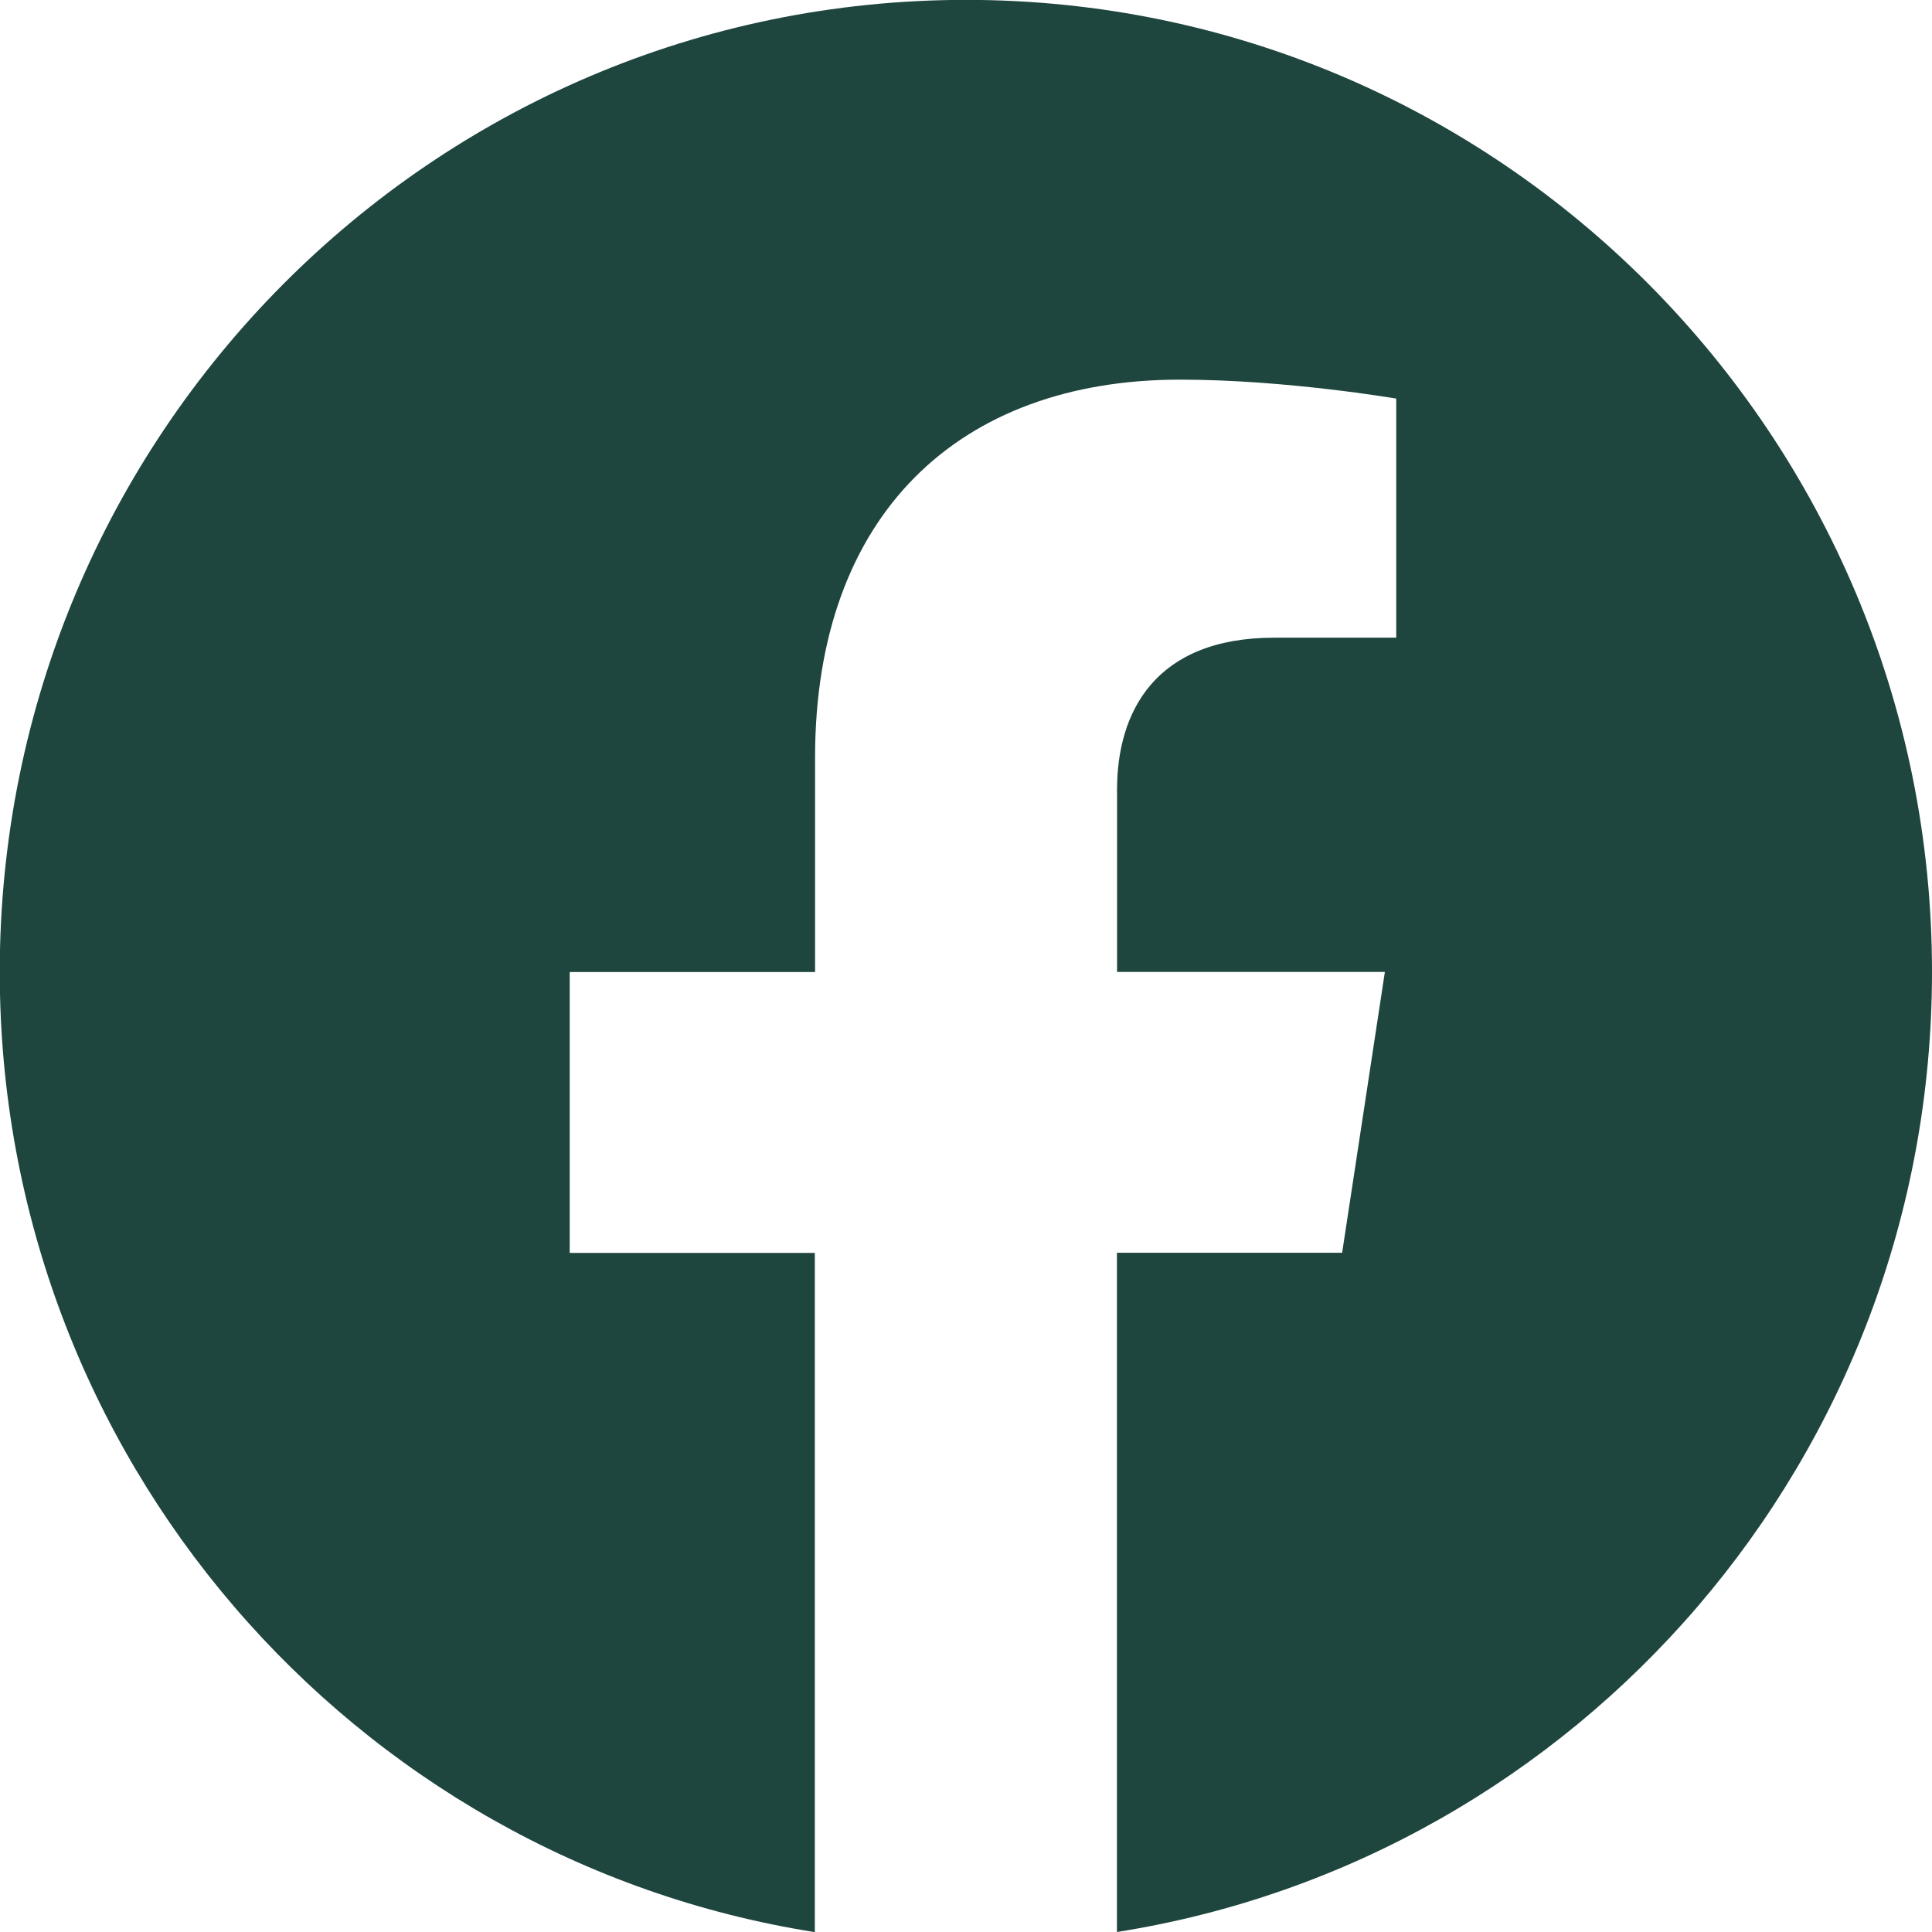
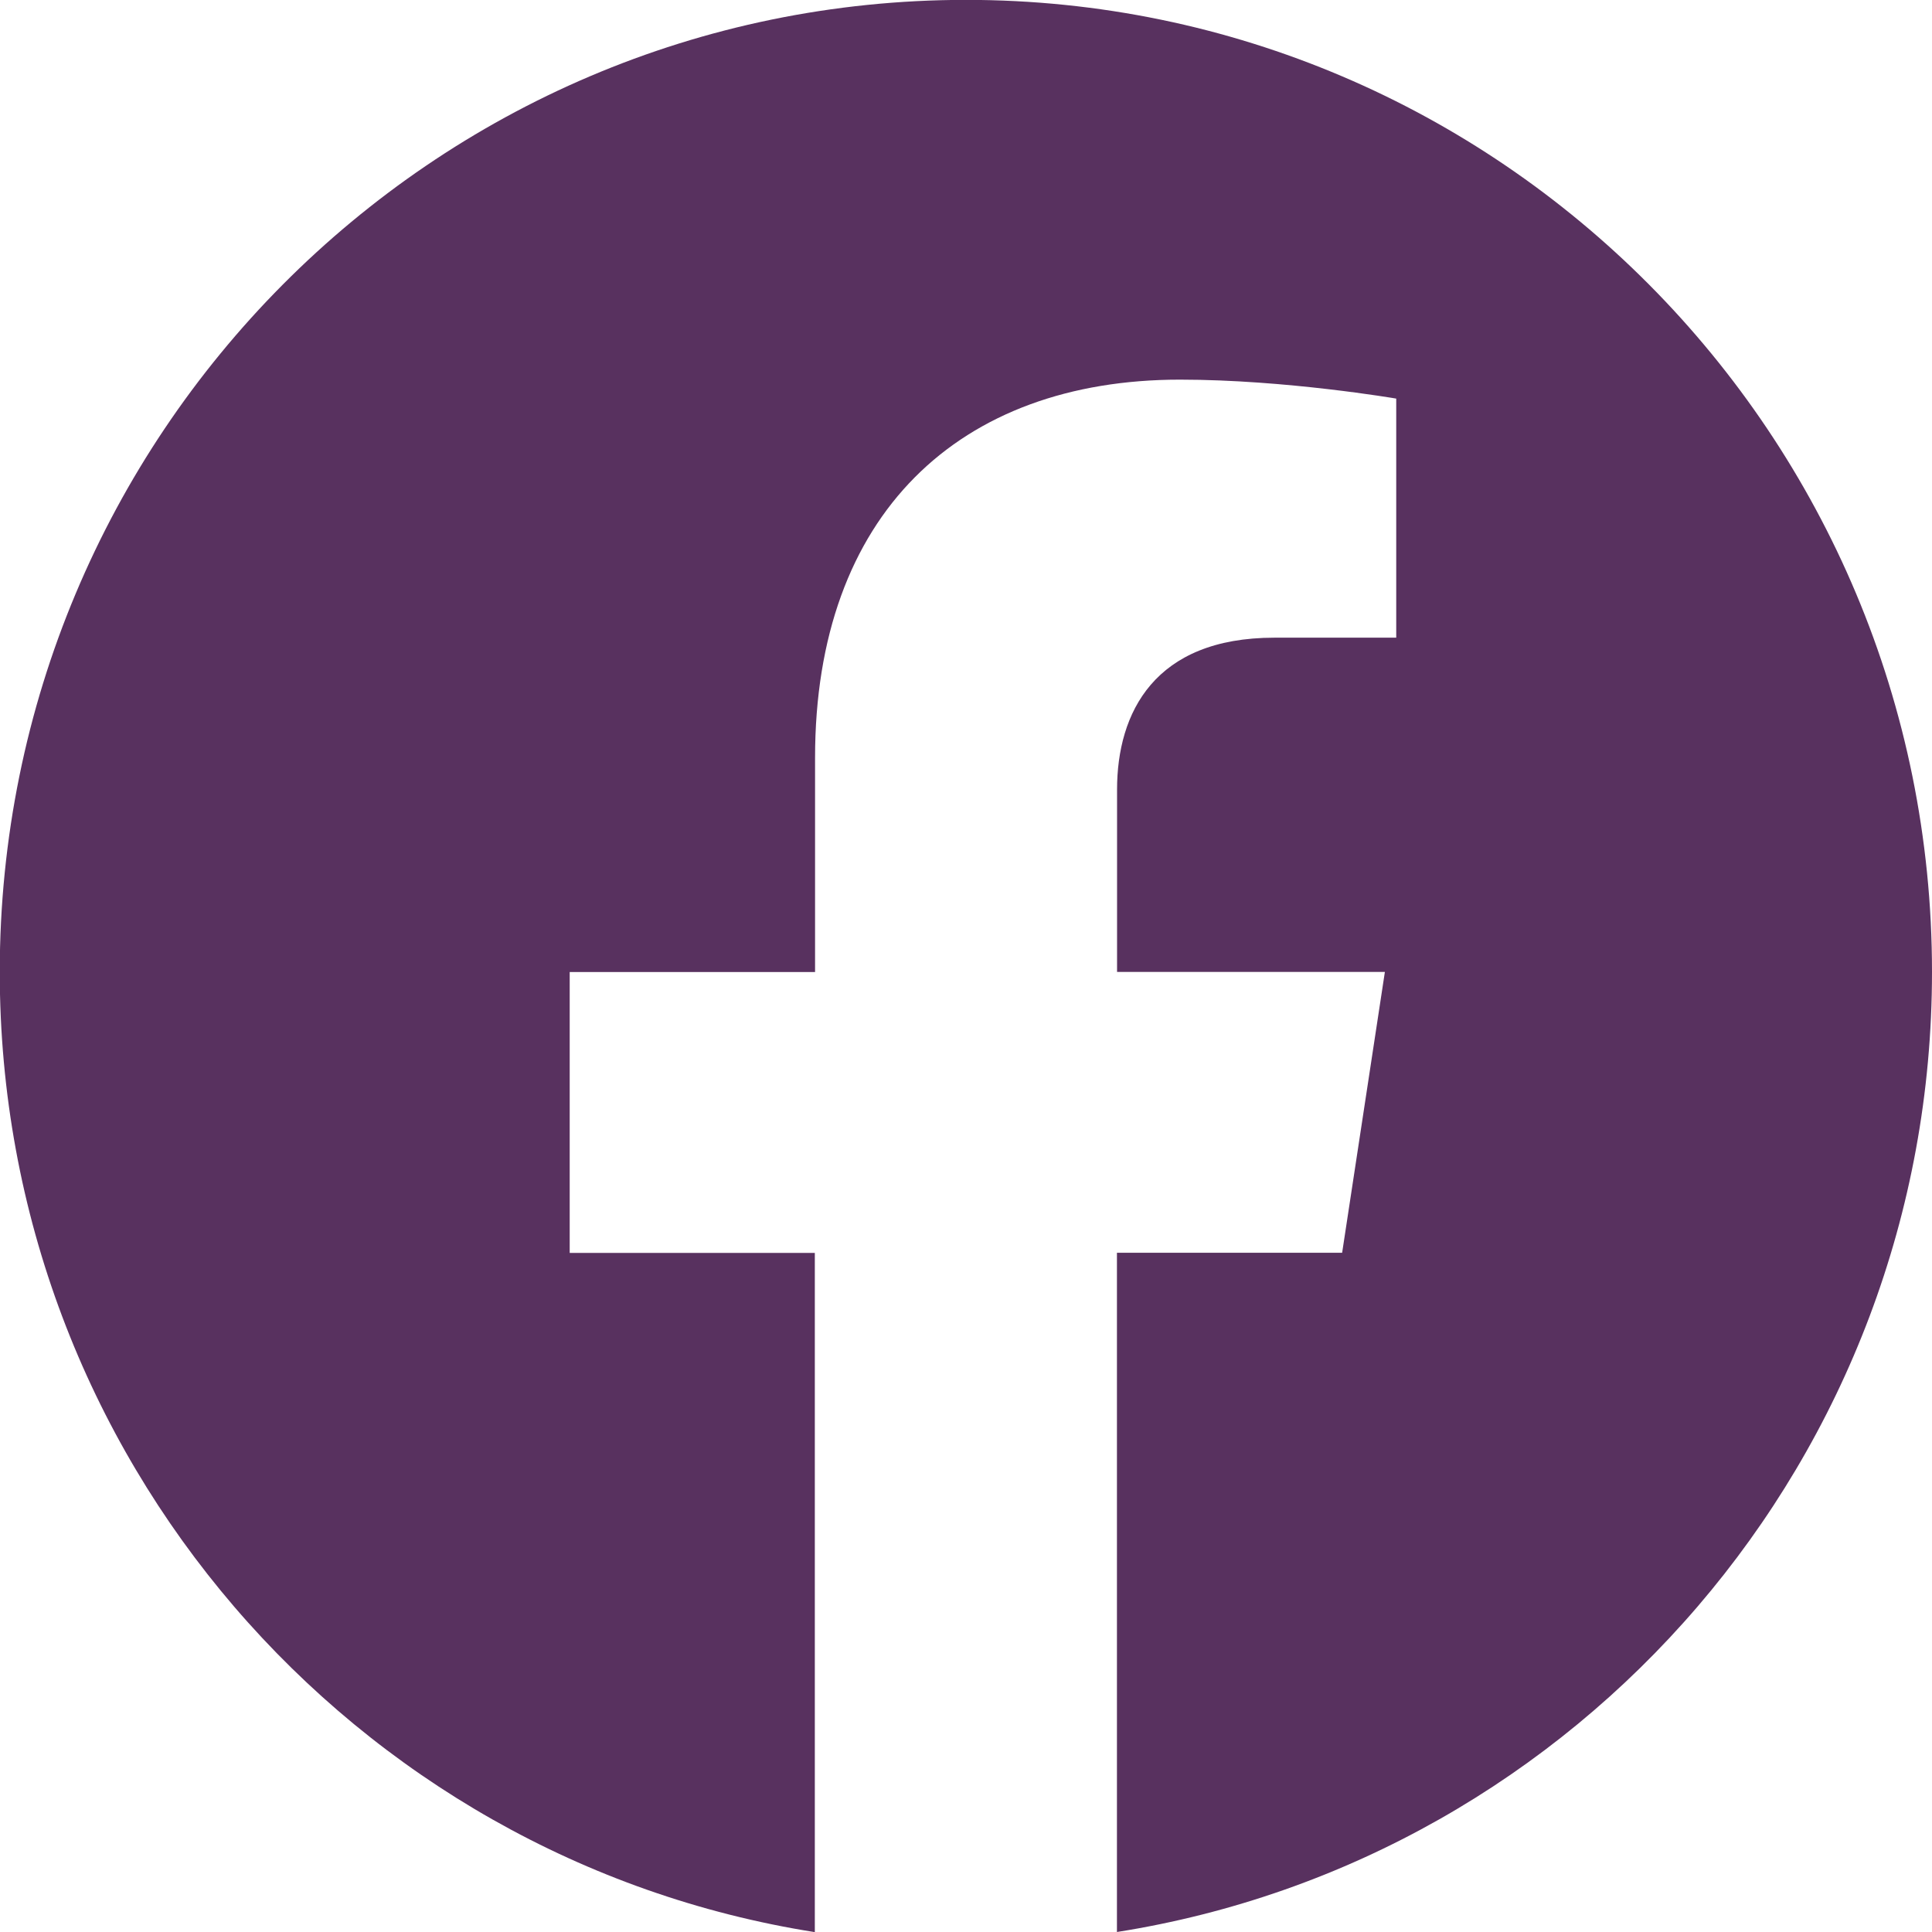
- <svg xmlns="http://www.w3.org/2000/svg" width="30" height="30" fill="#1E453E" class="bi bi-facebook" viewBox="0 0 16 16">
+ <svg xmlns="http://www.w3.org/2000/svg" width="30" height="30" fill="#58315F" class="bi bi-facebook" viewBox="0 0 16 16">
  <path d="M16 8.049c0-4.446-3.582-8.05-8-8.05C3.58 0-.002 3.603-.002 8.05c0 4.017 2.926 7.347 6.75 7.951v-5.625h-2.03V8.05H6.75V6.275c0-2.017 1.195-3.131 3.022-3.131.876 0 1.791.157 1.791.157v1.98h-1.009c-.993 0-1.303.621-1.303 1.258v1.51h2.218l-.354 2.326H9.25V16c3.824-.604 6.75-3.934 6.75-7.951" />
</svg>
